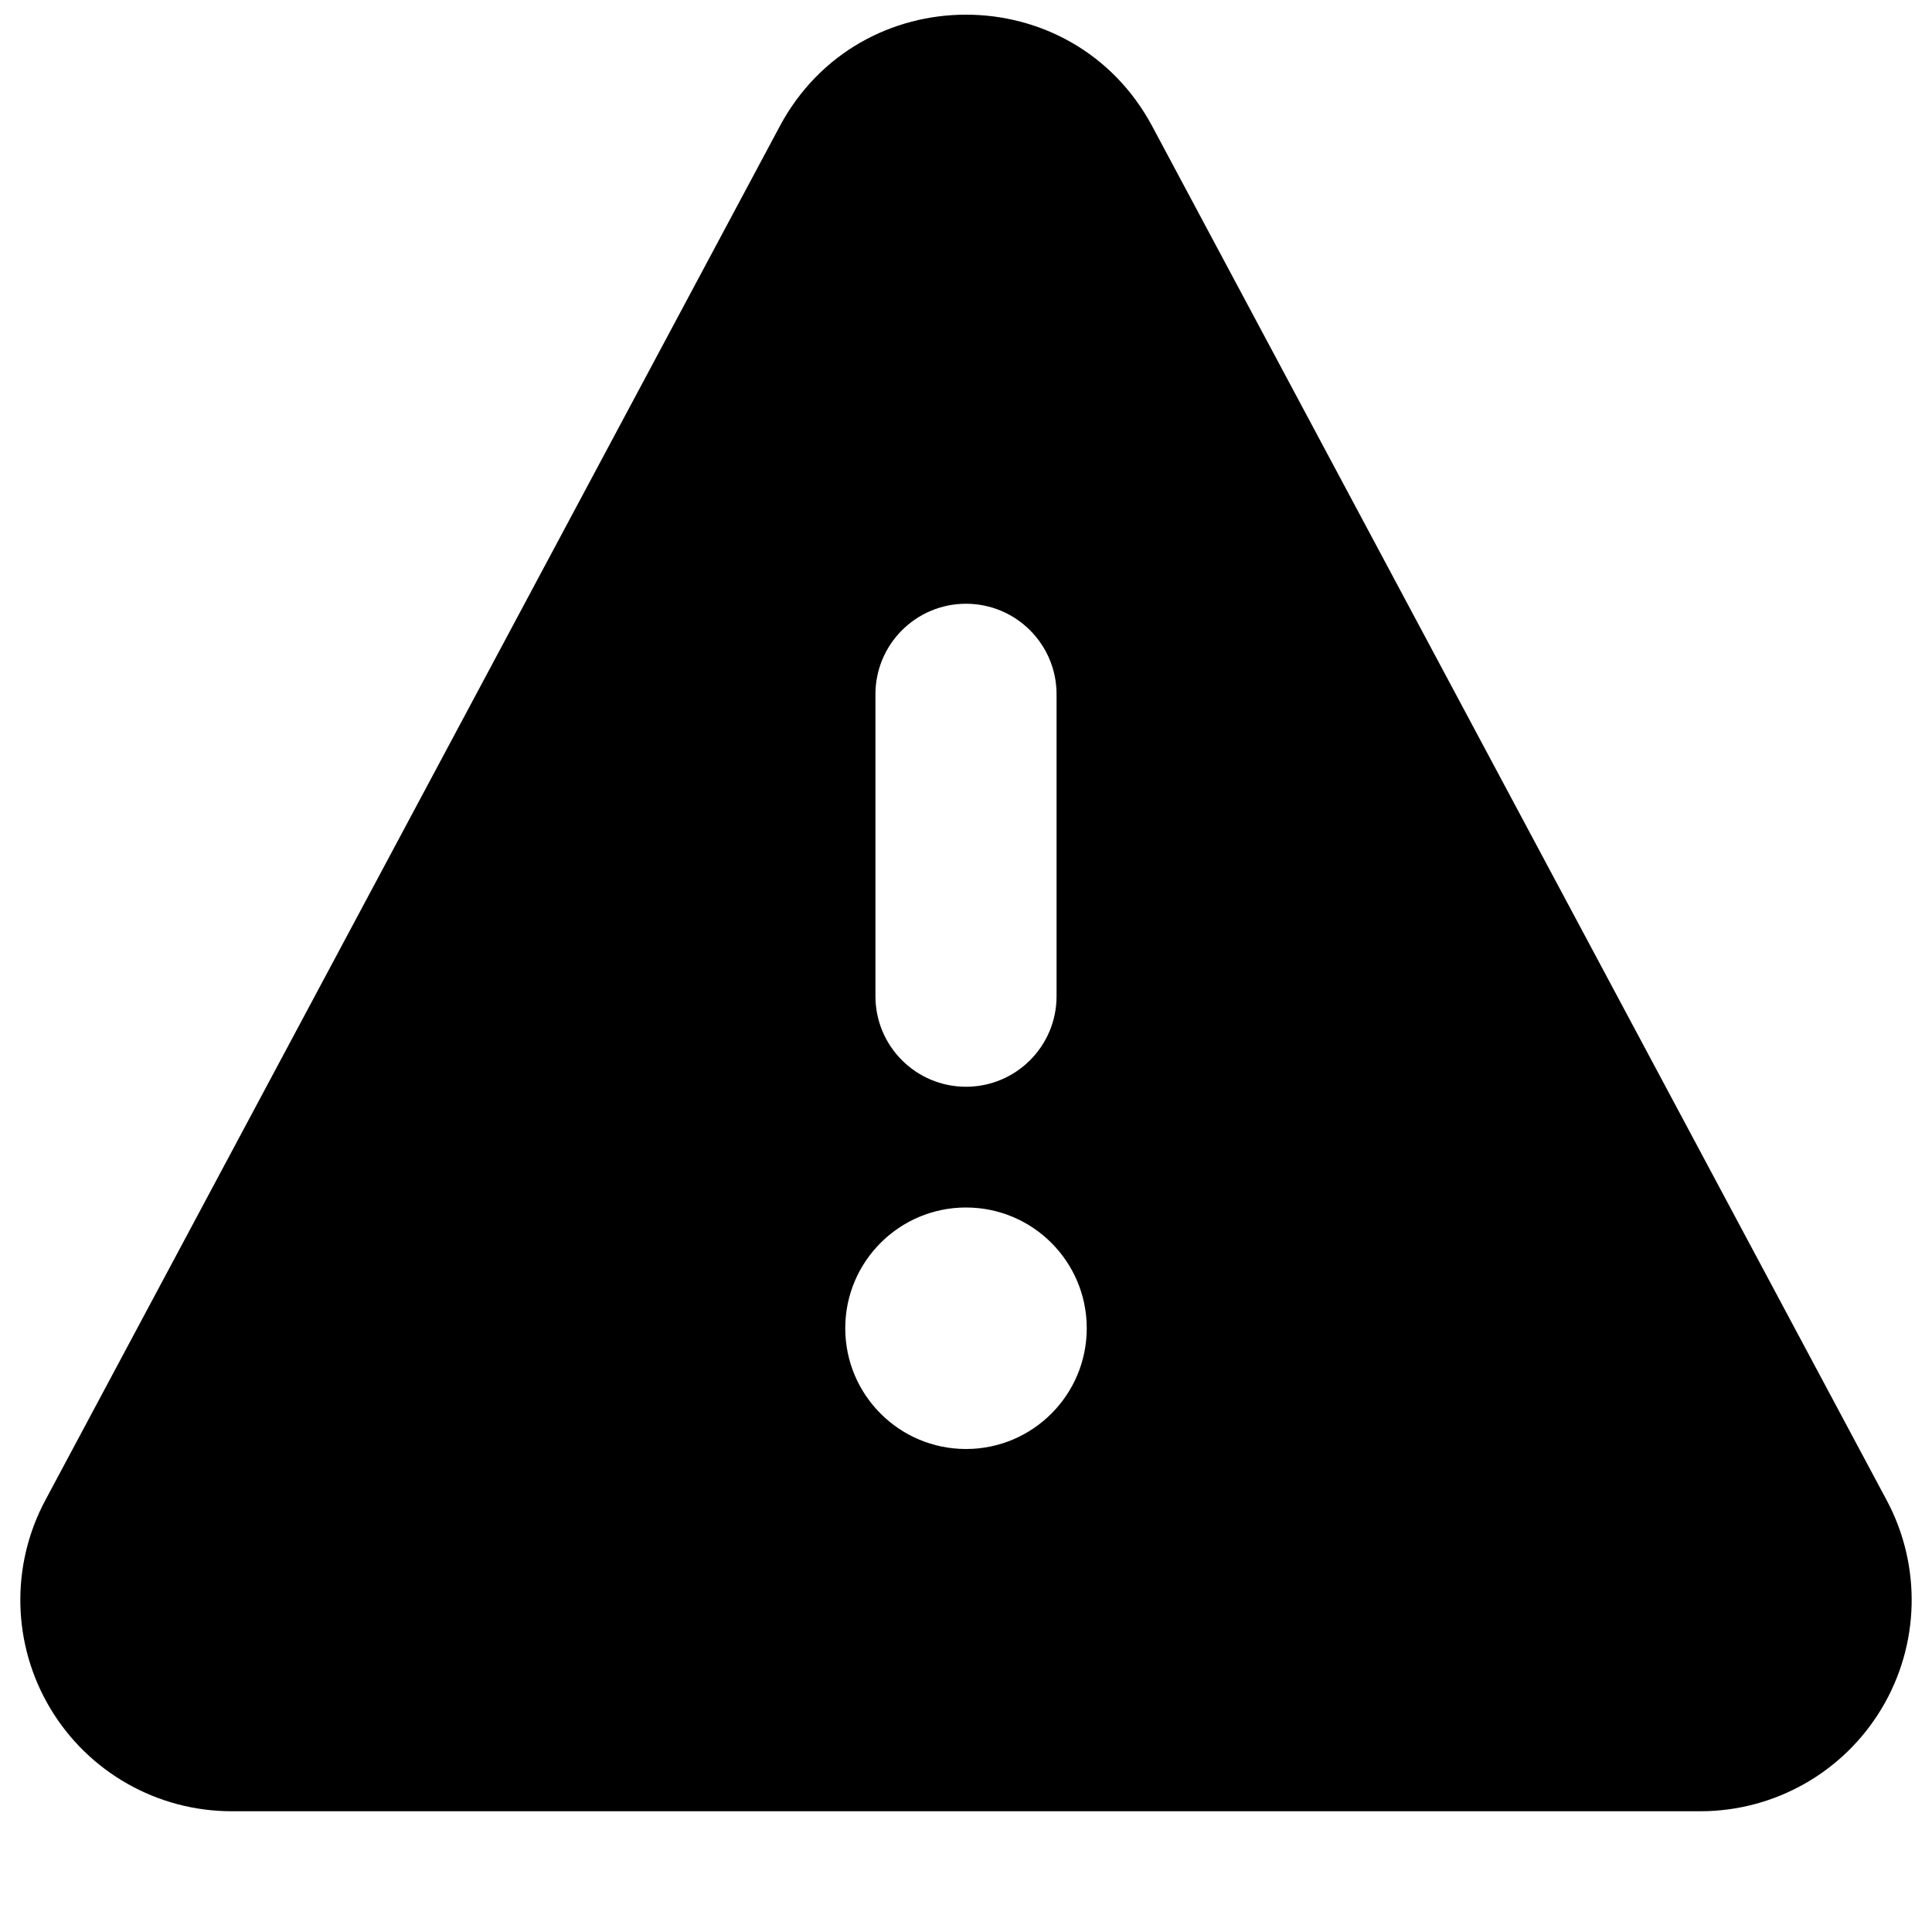
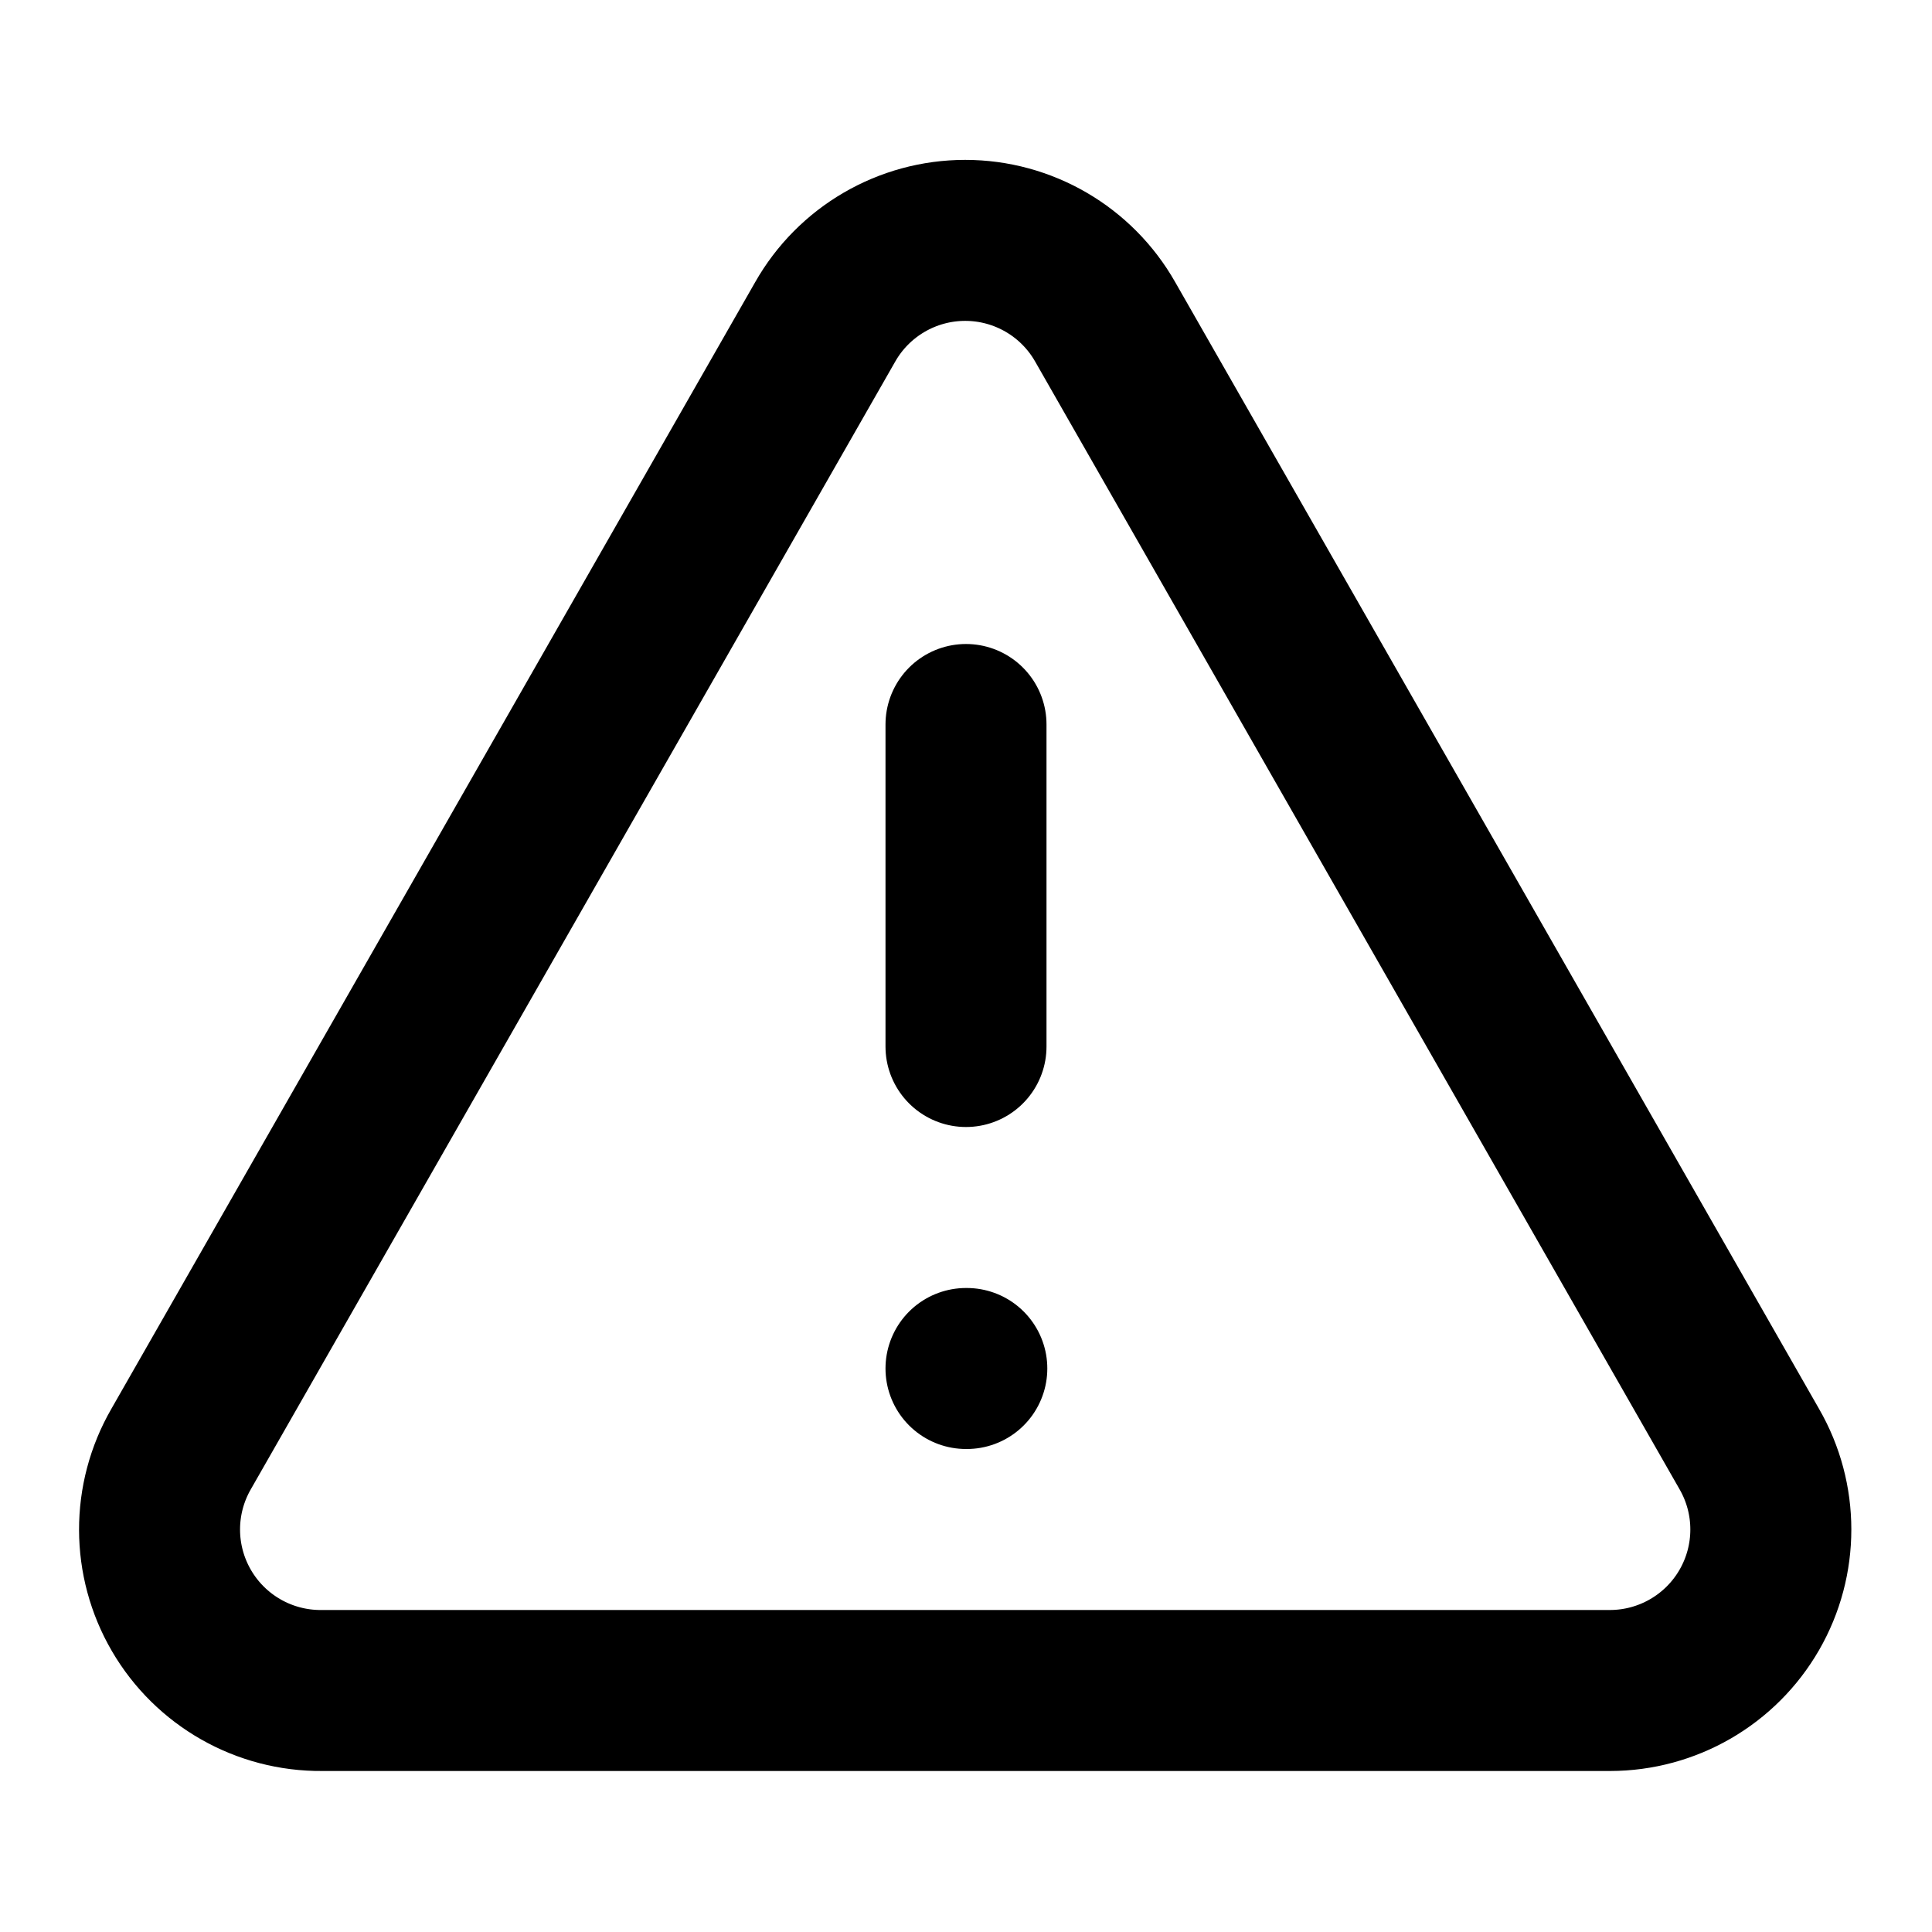
- <svg xmlns="http://www.w3.org/2000/svg" width="16" height="16" viewBox="0 0 16 16">
-   <path d="M6.457 1.047c.659-1.234 2.427-1.234 3.086 0l6.082 11.378A1.75 1.75 0 0 1 14.082 15H1.918a1.75 1.75 0 0 1-1.543-2.575ZM8 5a.75.75 0 0 0-.75.75v2.5a.75.75 0 0 0 1.5 0v-2.5A.75.75 0 0 0 8 5Zm1 6a1 1 0 1 0-2 0 1 1 0 0 0 2 0Z" />
+ <svg xmlns="http://www.w3.org/2000/svg" width="24" height="24" viewBox="0 0 24 24" fill="none" stroke="currentColor" stroke-width="2" stroke-linecap="round" stroke-linejoin="round">
+   <path d="m21.73 18-8-14a2 2 0 0 0-3.48 0l-8 14A2 2 0 0 0 4 21h16a2 2 0 0 0 1.73-3" />
+   <path d="M12 9v4" />
+   <path d="M12 17h.01" />
</svg>
